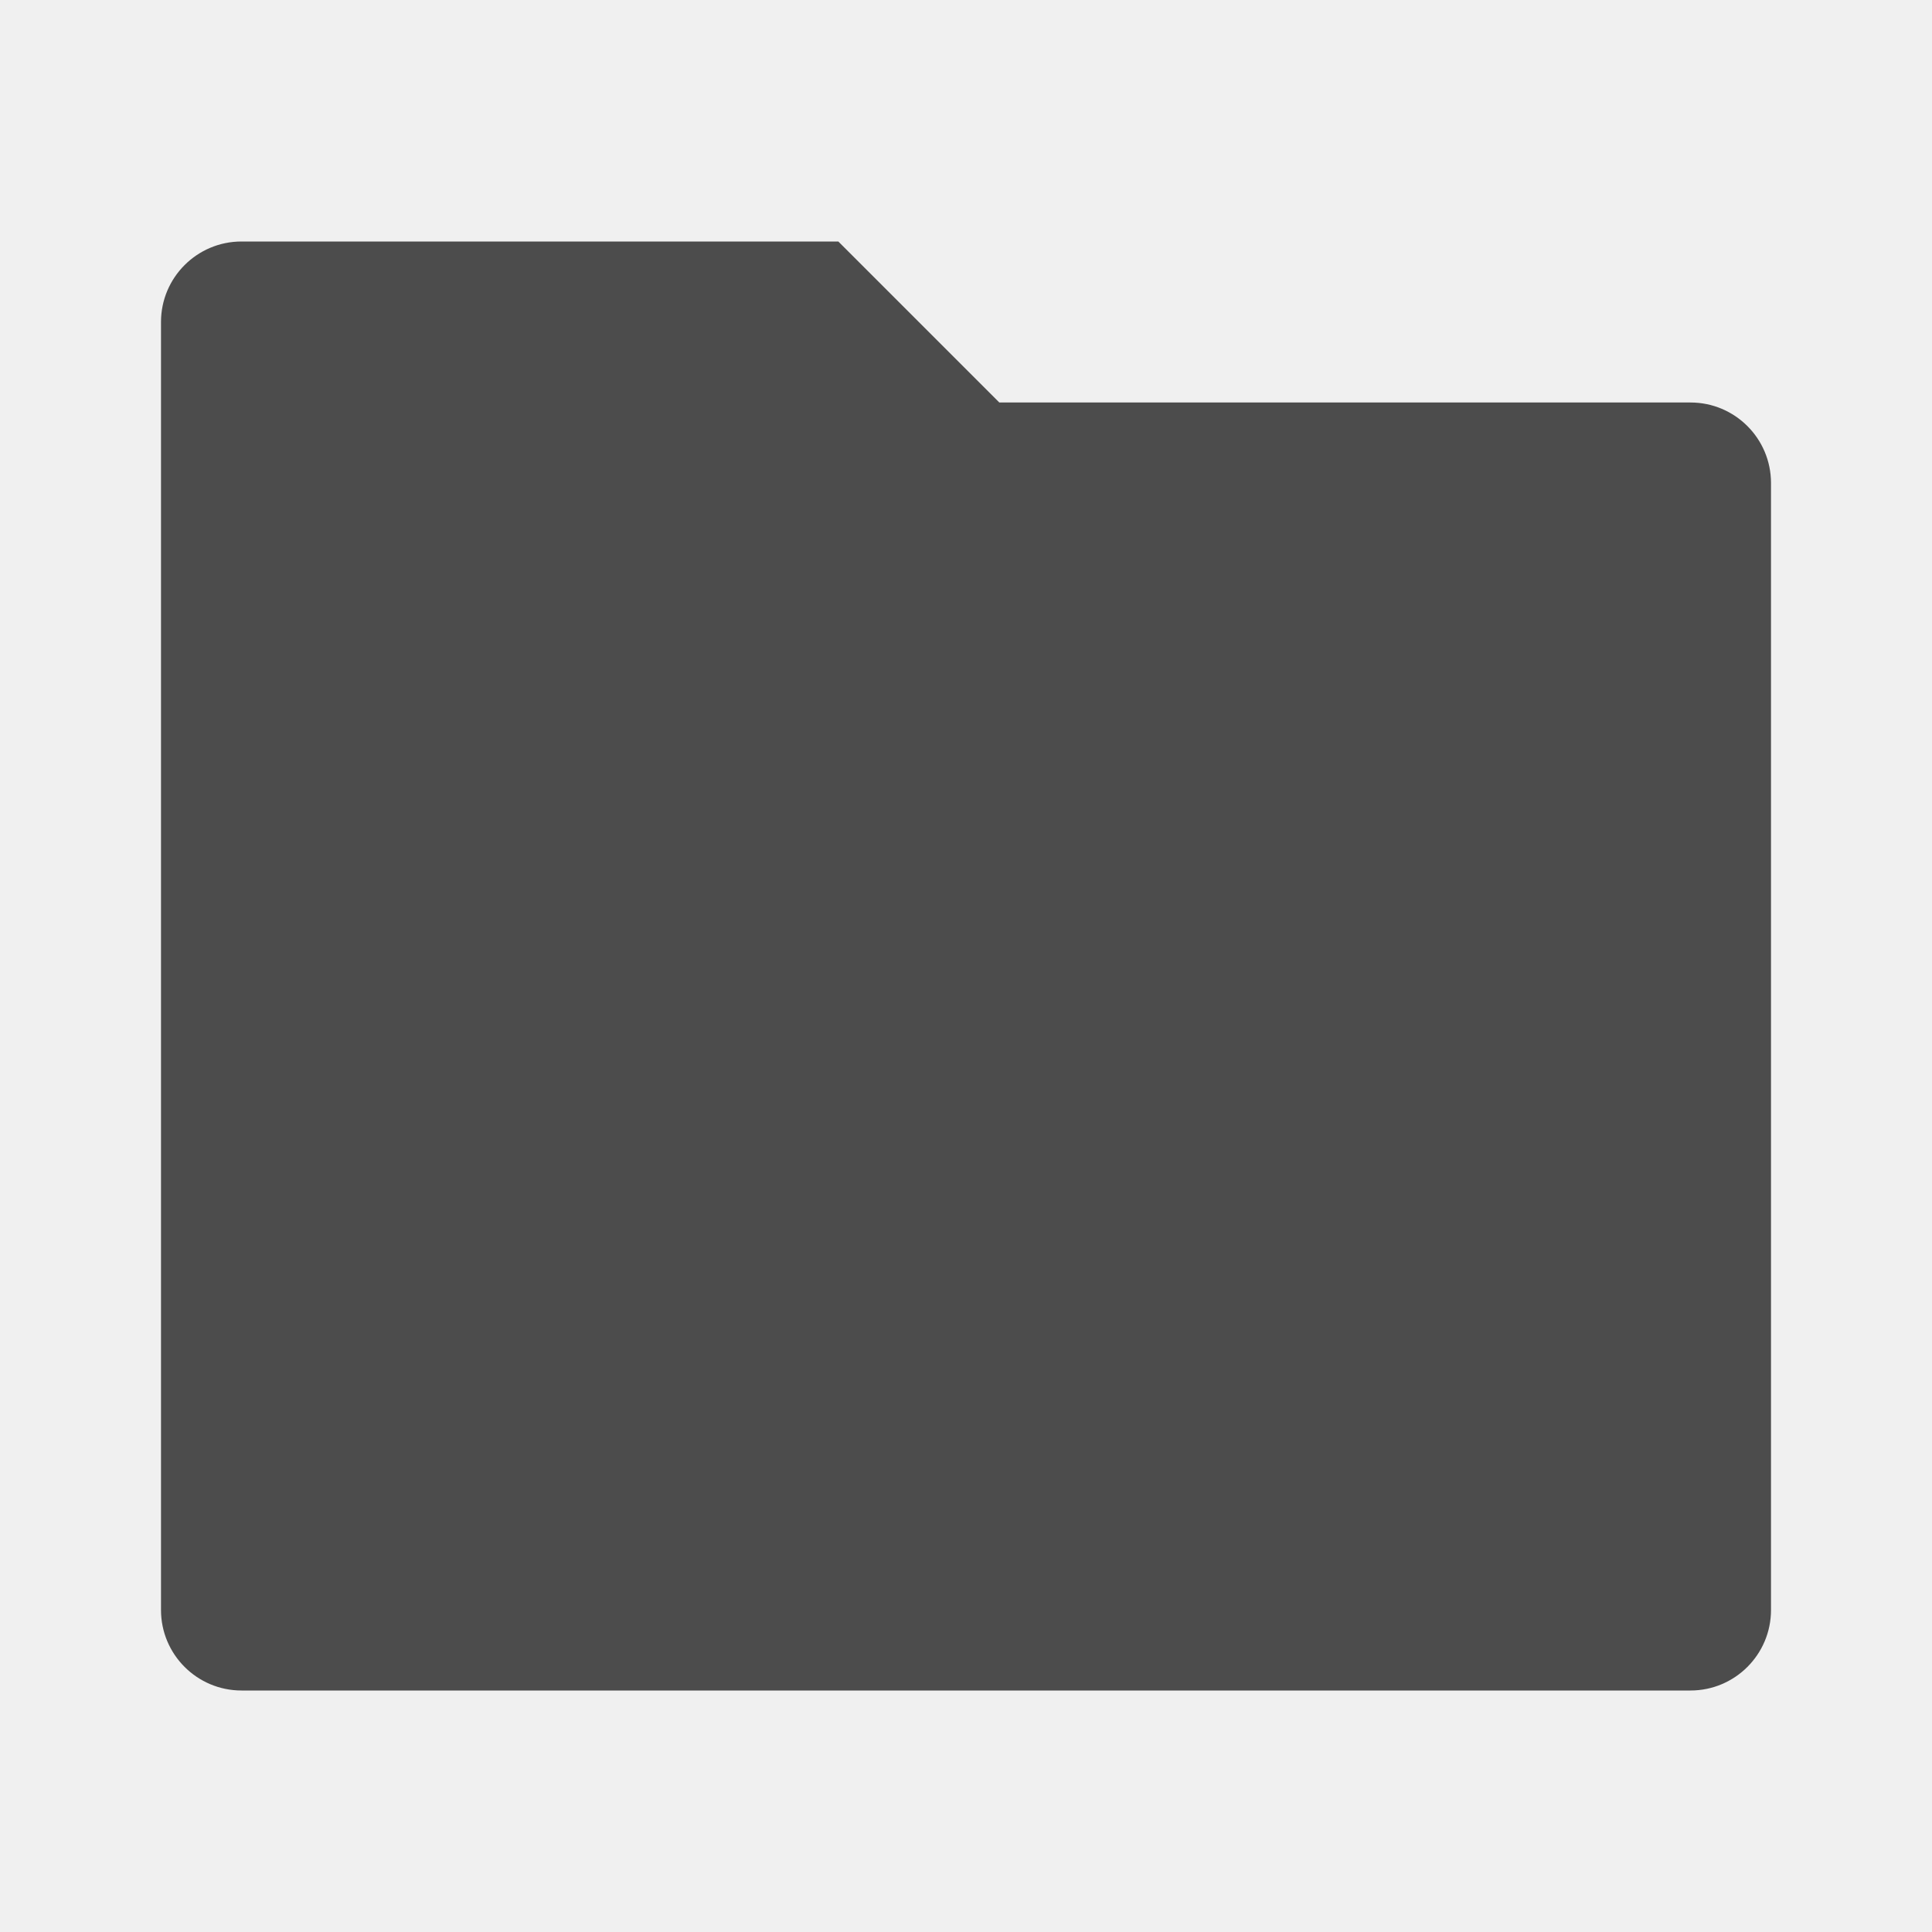
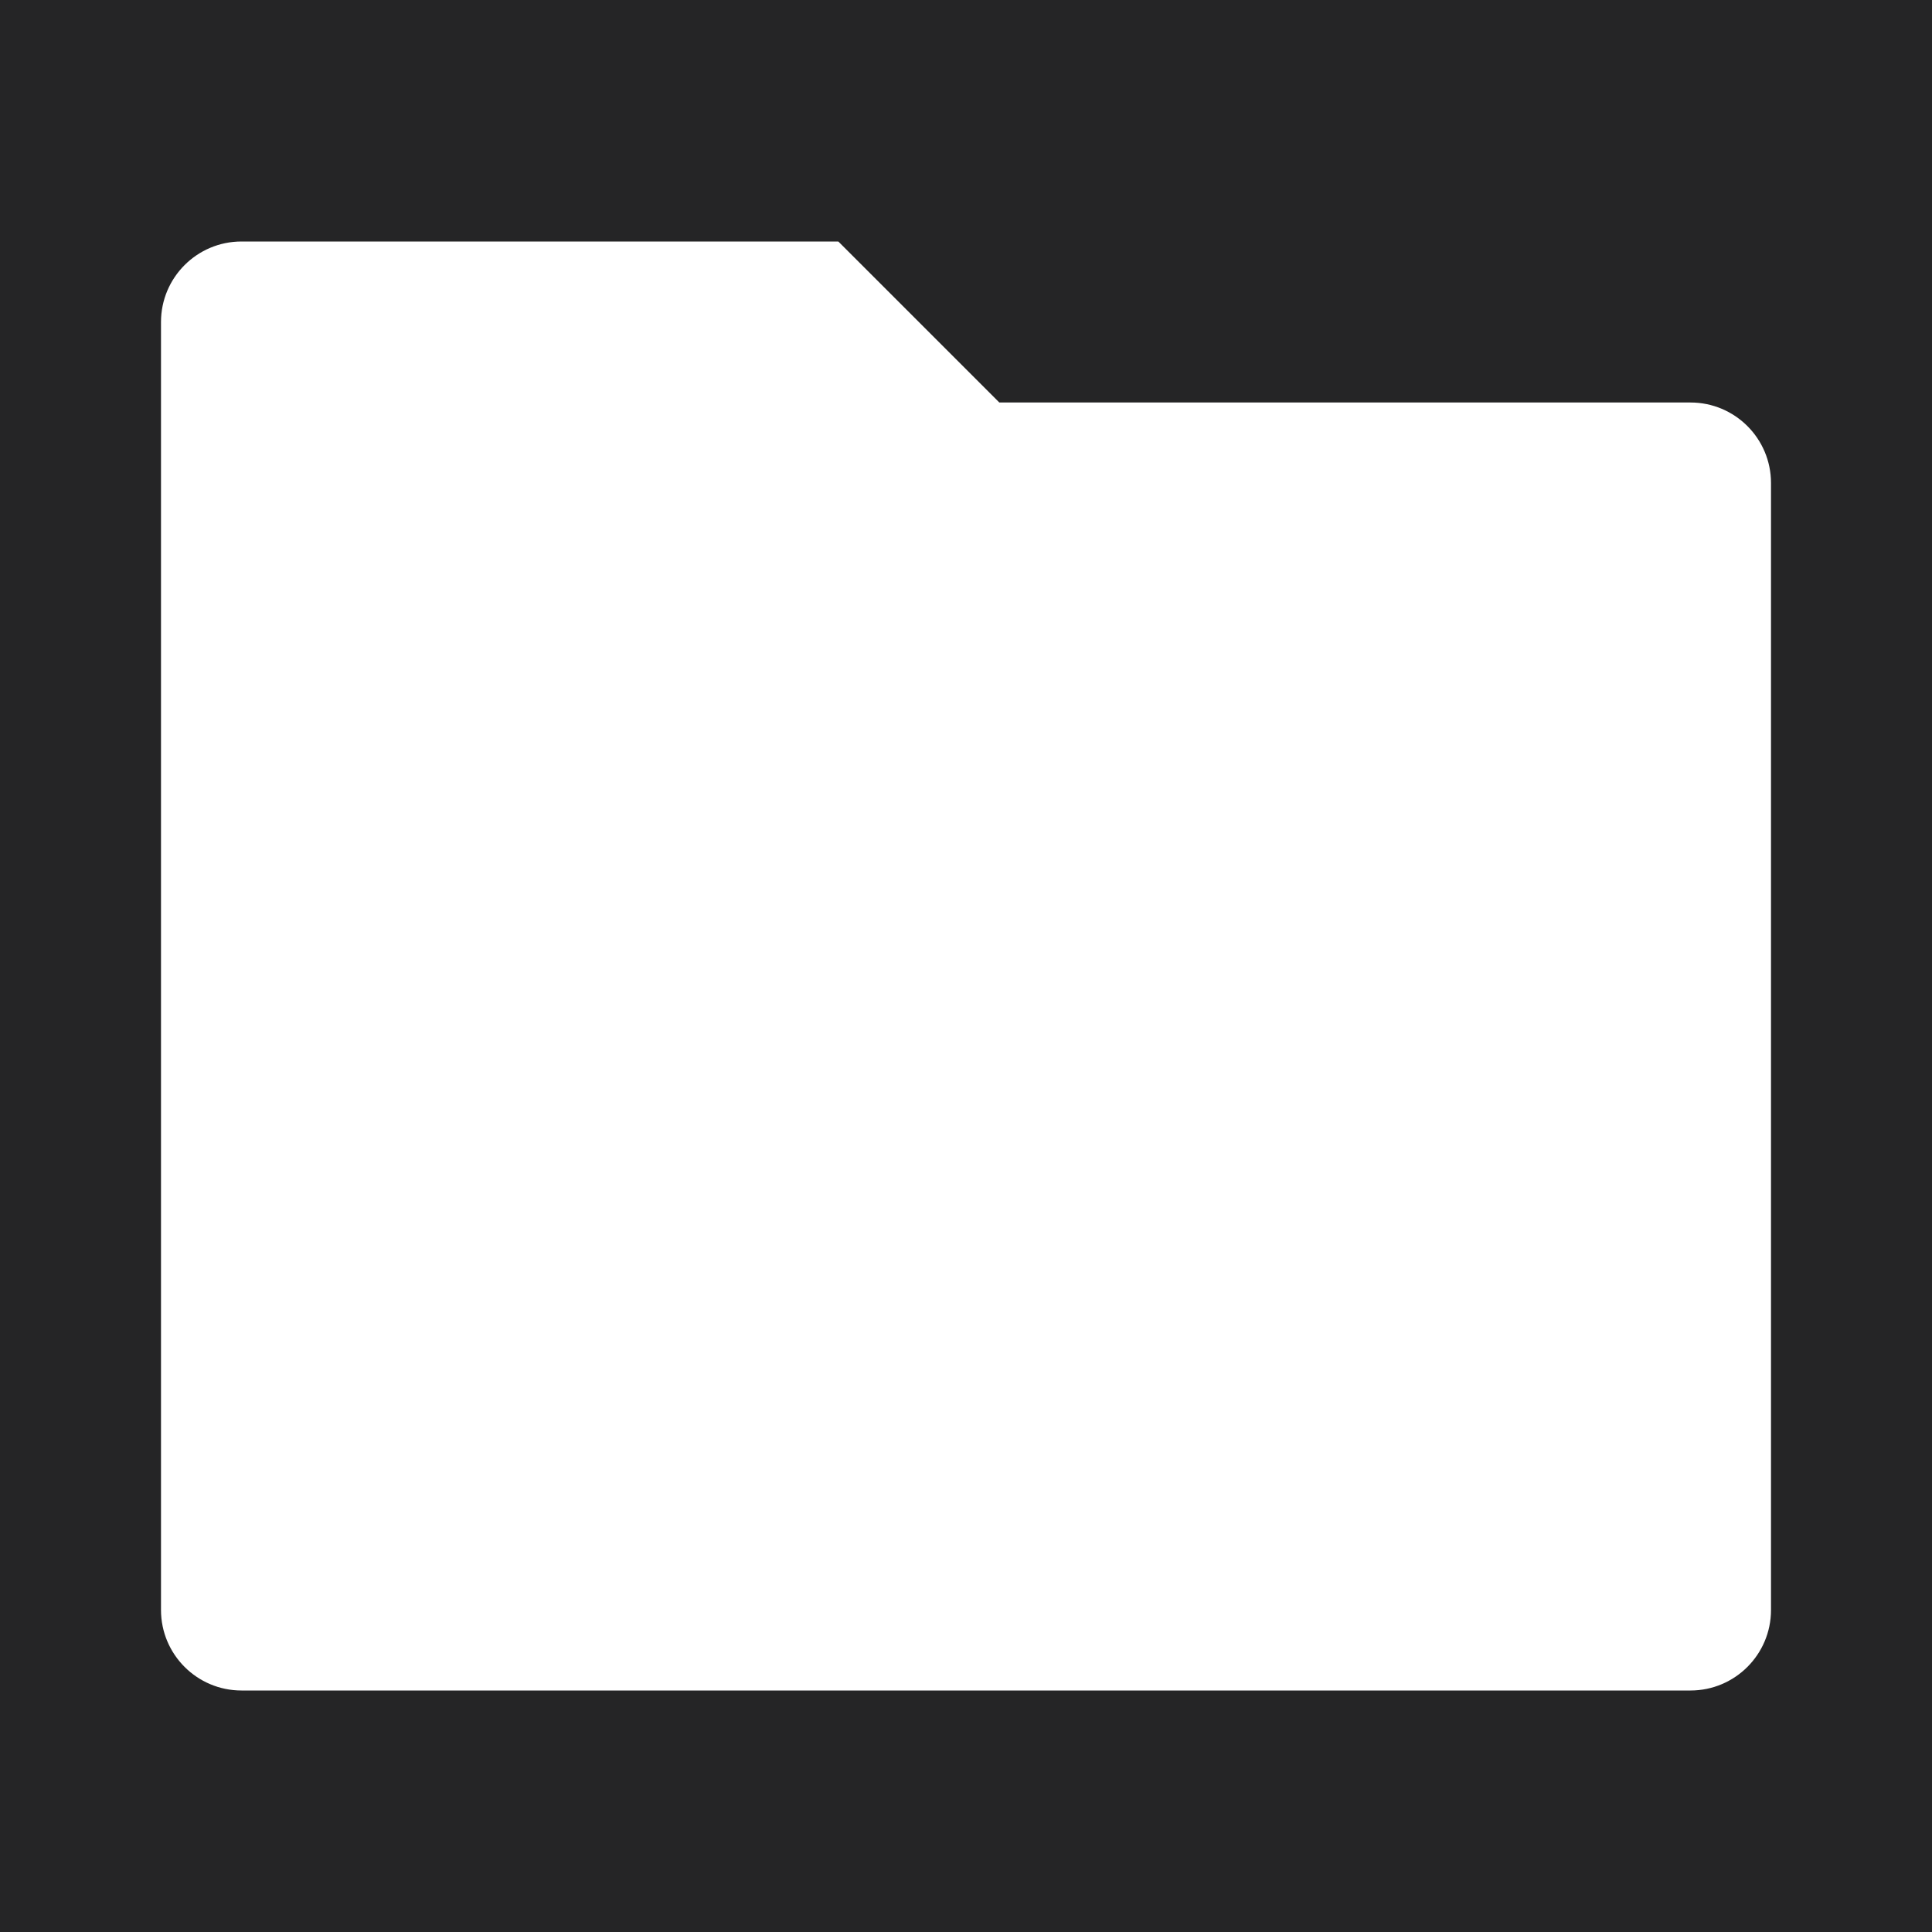
- <svg xmlns="http://www.w3.org/2000/svg" viewBox="0 0 24 24" fill="rgba(0,0,0,0.68)">
+ <svg xmlns="http://www.w3.org/2000/svg" viewBox="0 0 24 24" fill="#FFFFFF">
+   <rect width="24" height="24" fill="#252526" x="0" y="0" />
  <path d="M12.414 5H21C21.552 5 22 5.448 22 6V20C22 20.552 21.552 21 21 21H3C2.448 21 2 20.552 2 20V4C2 3.448 2.448 3 3 3H10.414L12.414 5Z" />
</svg>
